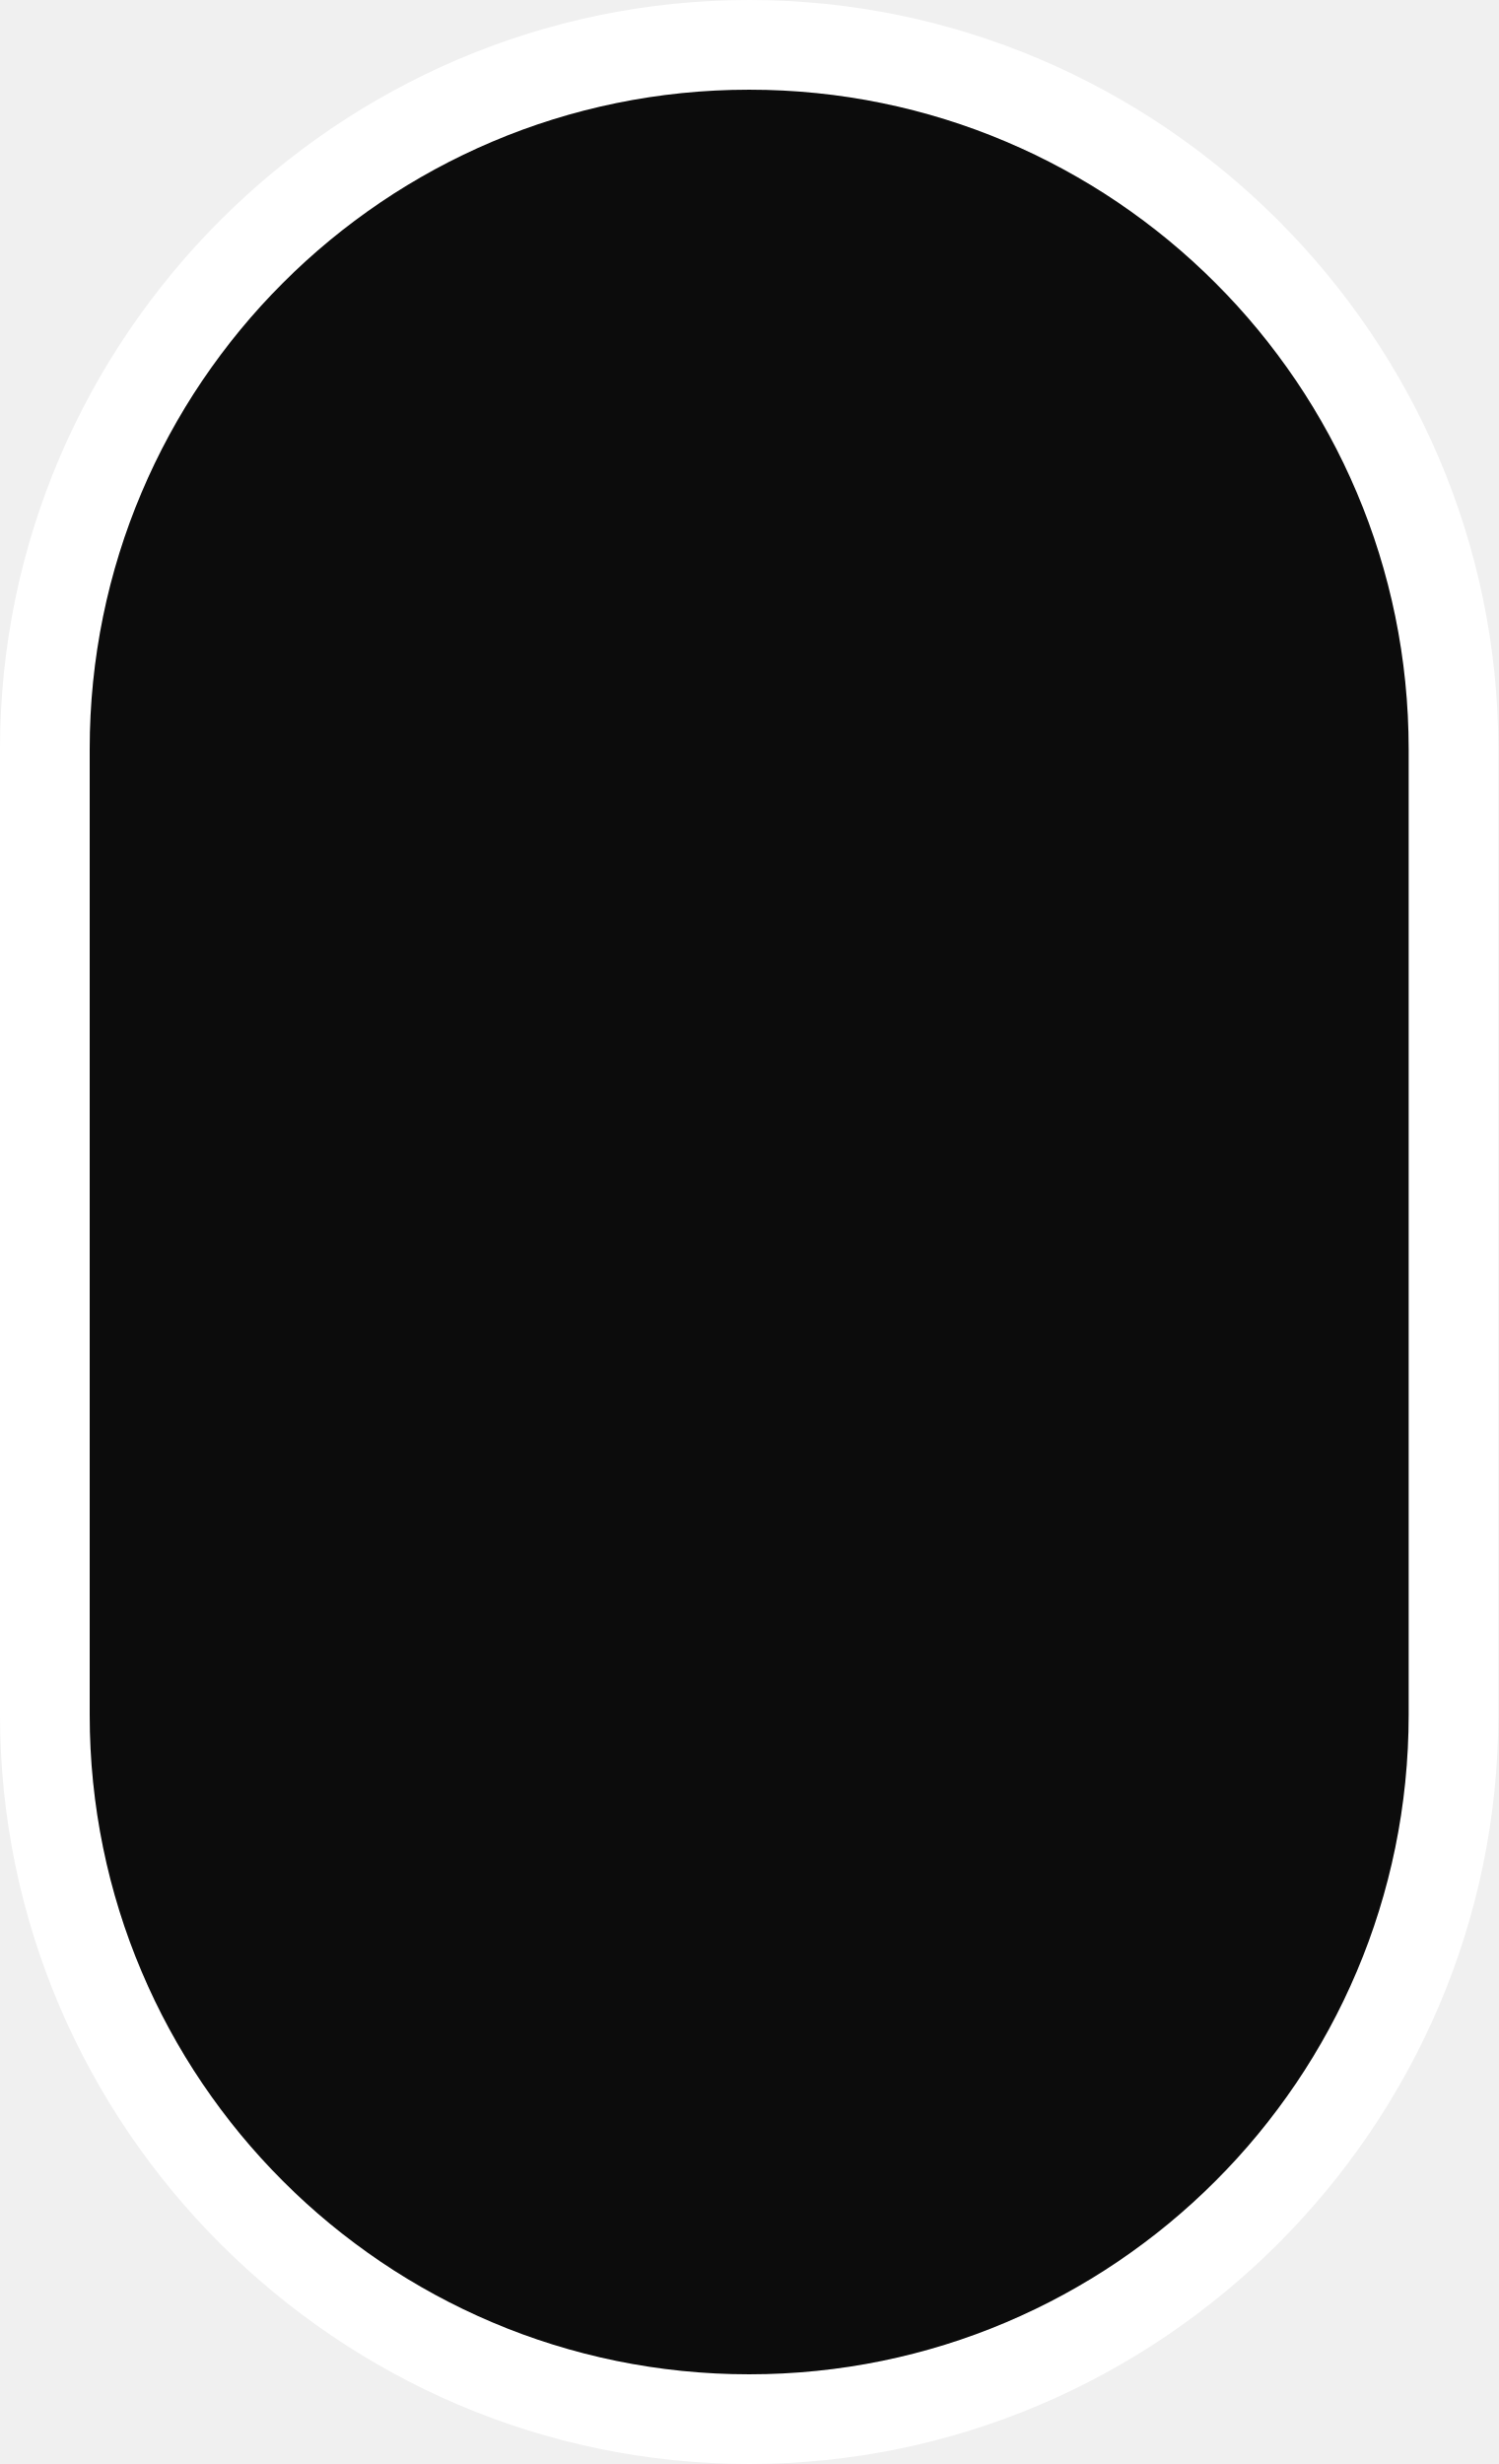
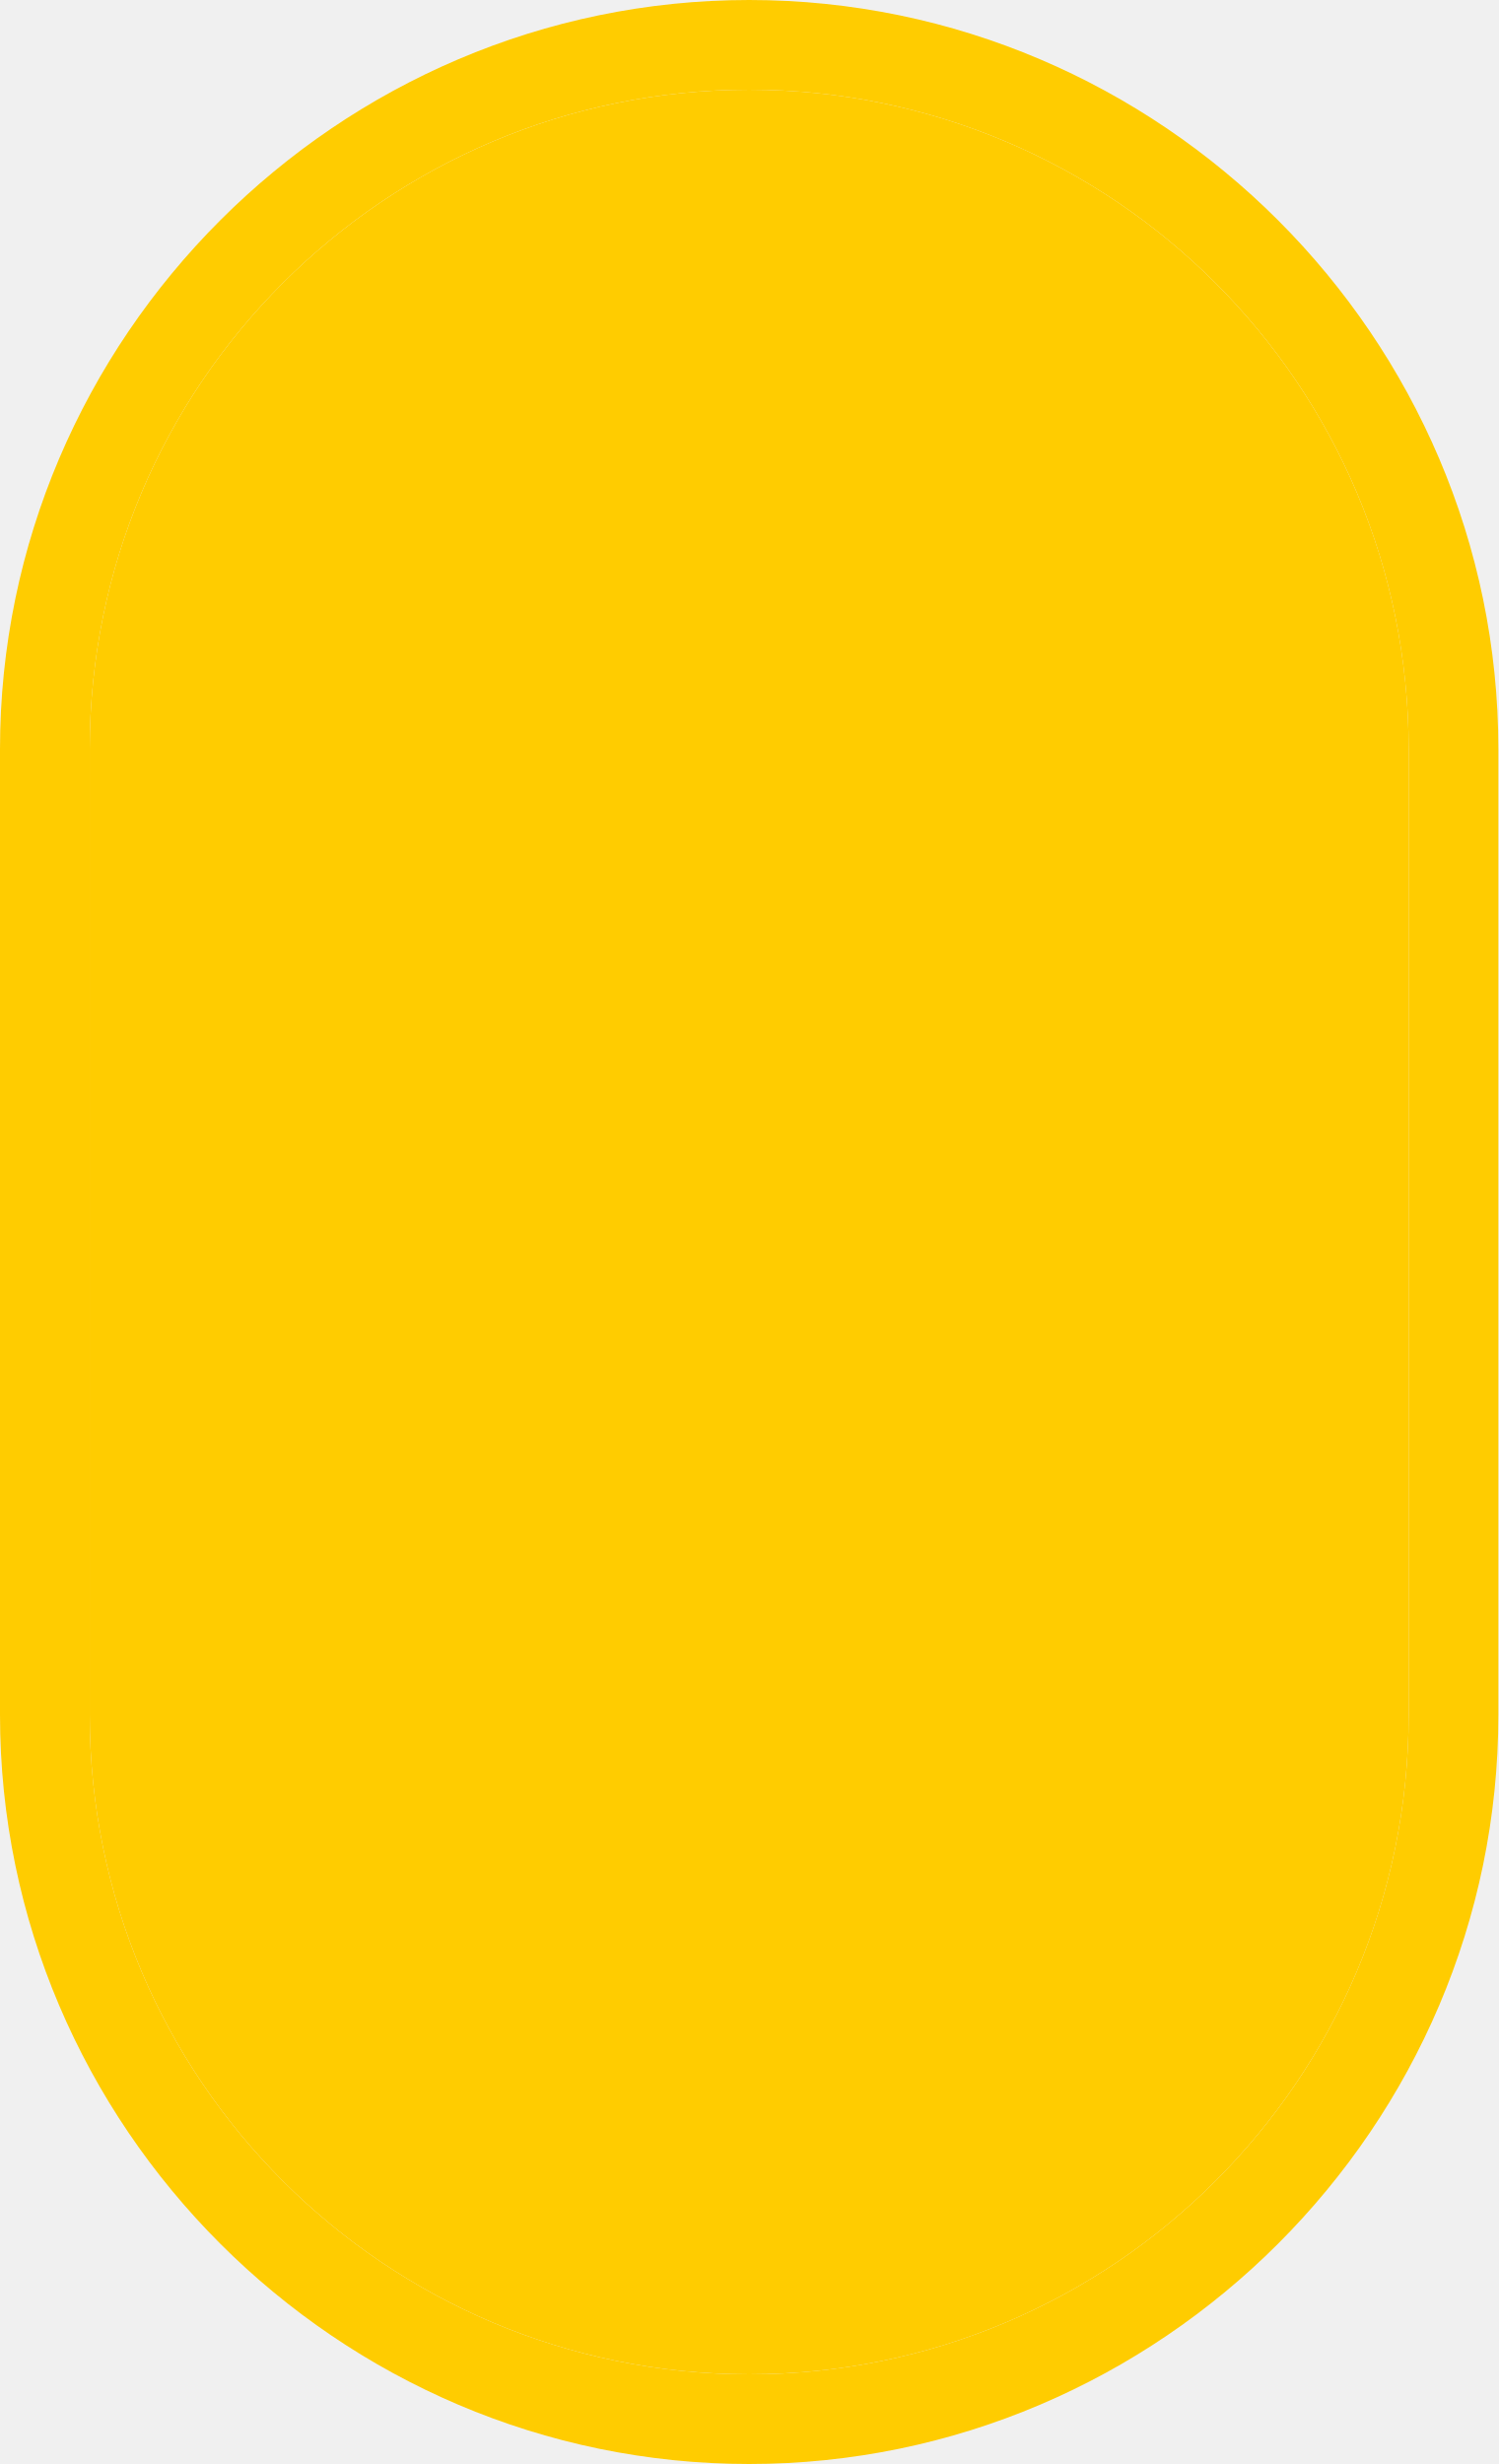
<svg xmlns="http://www.w3.org/2000/svg" xml:space="preserve" enable-background="new -291 373.3 28.4 46.7" viewBox="-291 373.3 28.4 46.7" height="46.7px" width="28.4px" y="0px" x="0px" id="Layer_1" version="1.1">
  <defs id="defs11" />
  <g id="g6">
-     <path id="path2" d="M-276.8,375c6.9,0,12.5,5.6,12.5,12.5v18.3c0,6.9-5.6,12.5-12.5,12.5c-6.9,0-12.5-5.6-12.5-12.5v-18.3   C-289.3,380.6-283.7,375-276.8,375 M-276.8,373.3c-7.8,0-14.2,6.4-14.2,14.2v18.3c0,7.8,6.4,14.2,14.2,14.2   c7.8,0,14.2-6.4,14.2-14.2v-18.3C-262.6,379.7-269,373.3-276.8,373.3L-276.8,373.3z" fill="#FFFFFF" />
-     <path style="fill:#0c0c0c;fill-opacity:1" id="path4" d="M-276.8,375c-6.9,0-12.5,5.6-12.5,12.5v18.3c0,6.9,5.6,12.5,12.5,12.5c6.9,0,12.5-5.6,12.5-12.5v-18.3   C-264.3,380.6-269.9,375-276.8,375z" fill="#EFEEE5" />
+     <path style="fill:#ffcc00;fill-opacity:1" id="path2" d="M-276.8,375c6.9,0,12.5,5.6,12.5,12.5v18.3c0,6.9-5.6,12.5-12.5,12.5c-6.9,0-12.5-5.6-12.5-12.5v-18.3   C-289.3,380.6-283.7,375-276.8,375 M-276.8,373.3c-7.8,0-14.2,6.4-14.2,14.2v18.3c0,7.8,6.4,14.2,14.2,14.2   c7.8,0,14.2-6.4,14.2-14.2v-18.3C-262.6,379.7-269,373.3-276.8,373.3L-276.8,373.3z" fill="#FFFFFF" />
+     <path style="fill:#ffcc00;fill-opacity:1" id="path4" d="M-276.8,375c-6.9,0-12.5,5.6-12.5,12.5v18.3c0,6.9,5.6,12.5,12.5,12.5c6.9,0,12.5-5.6,12.5-12.5v-18.3   C-264.3,380.6-269.9,375-276.8,375z" fill="#EFEEE5" />
  </g>
</svg>
